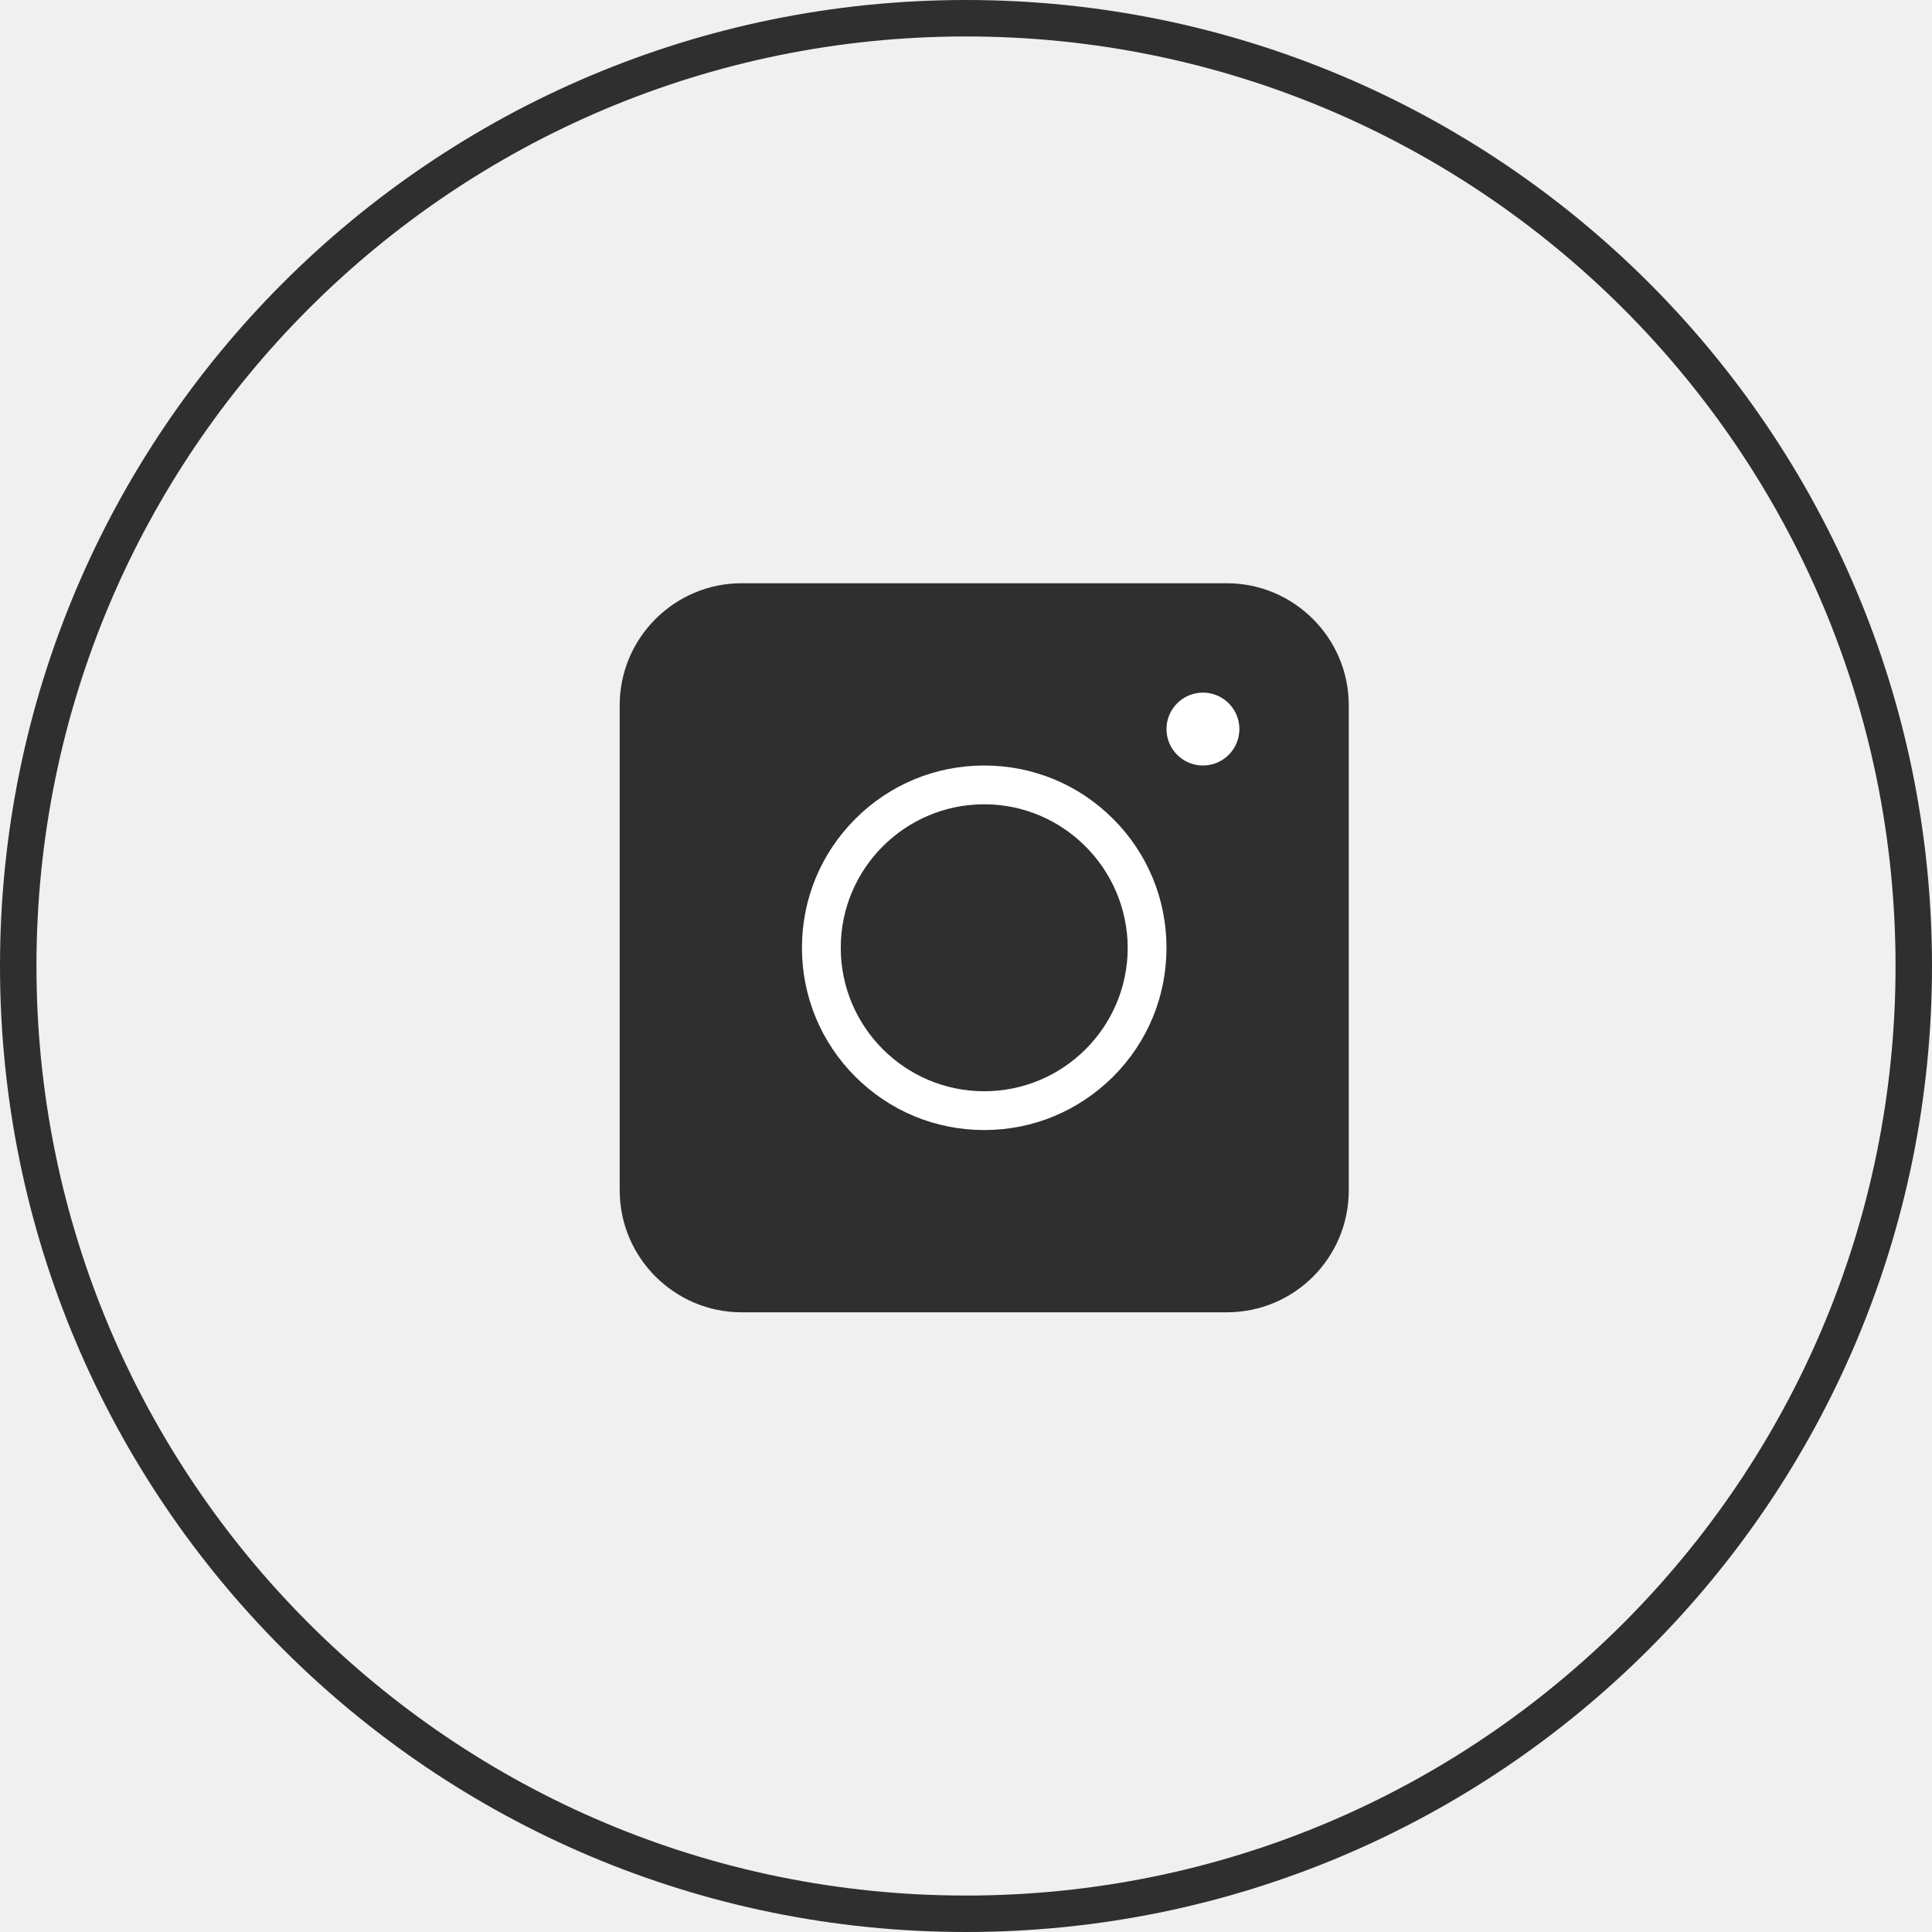
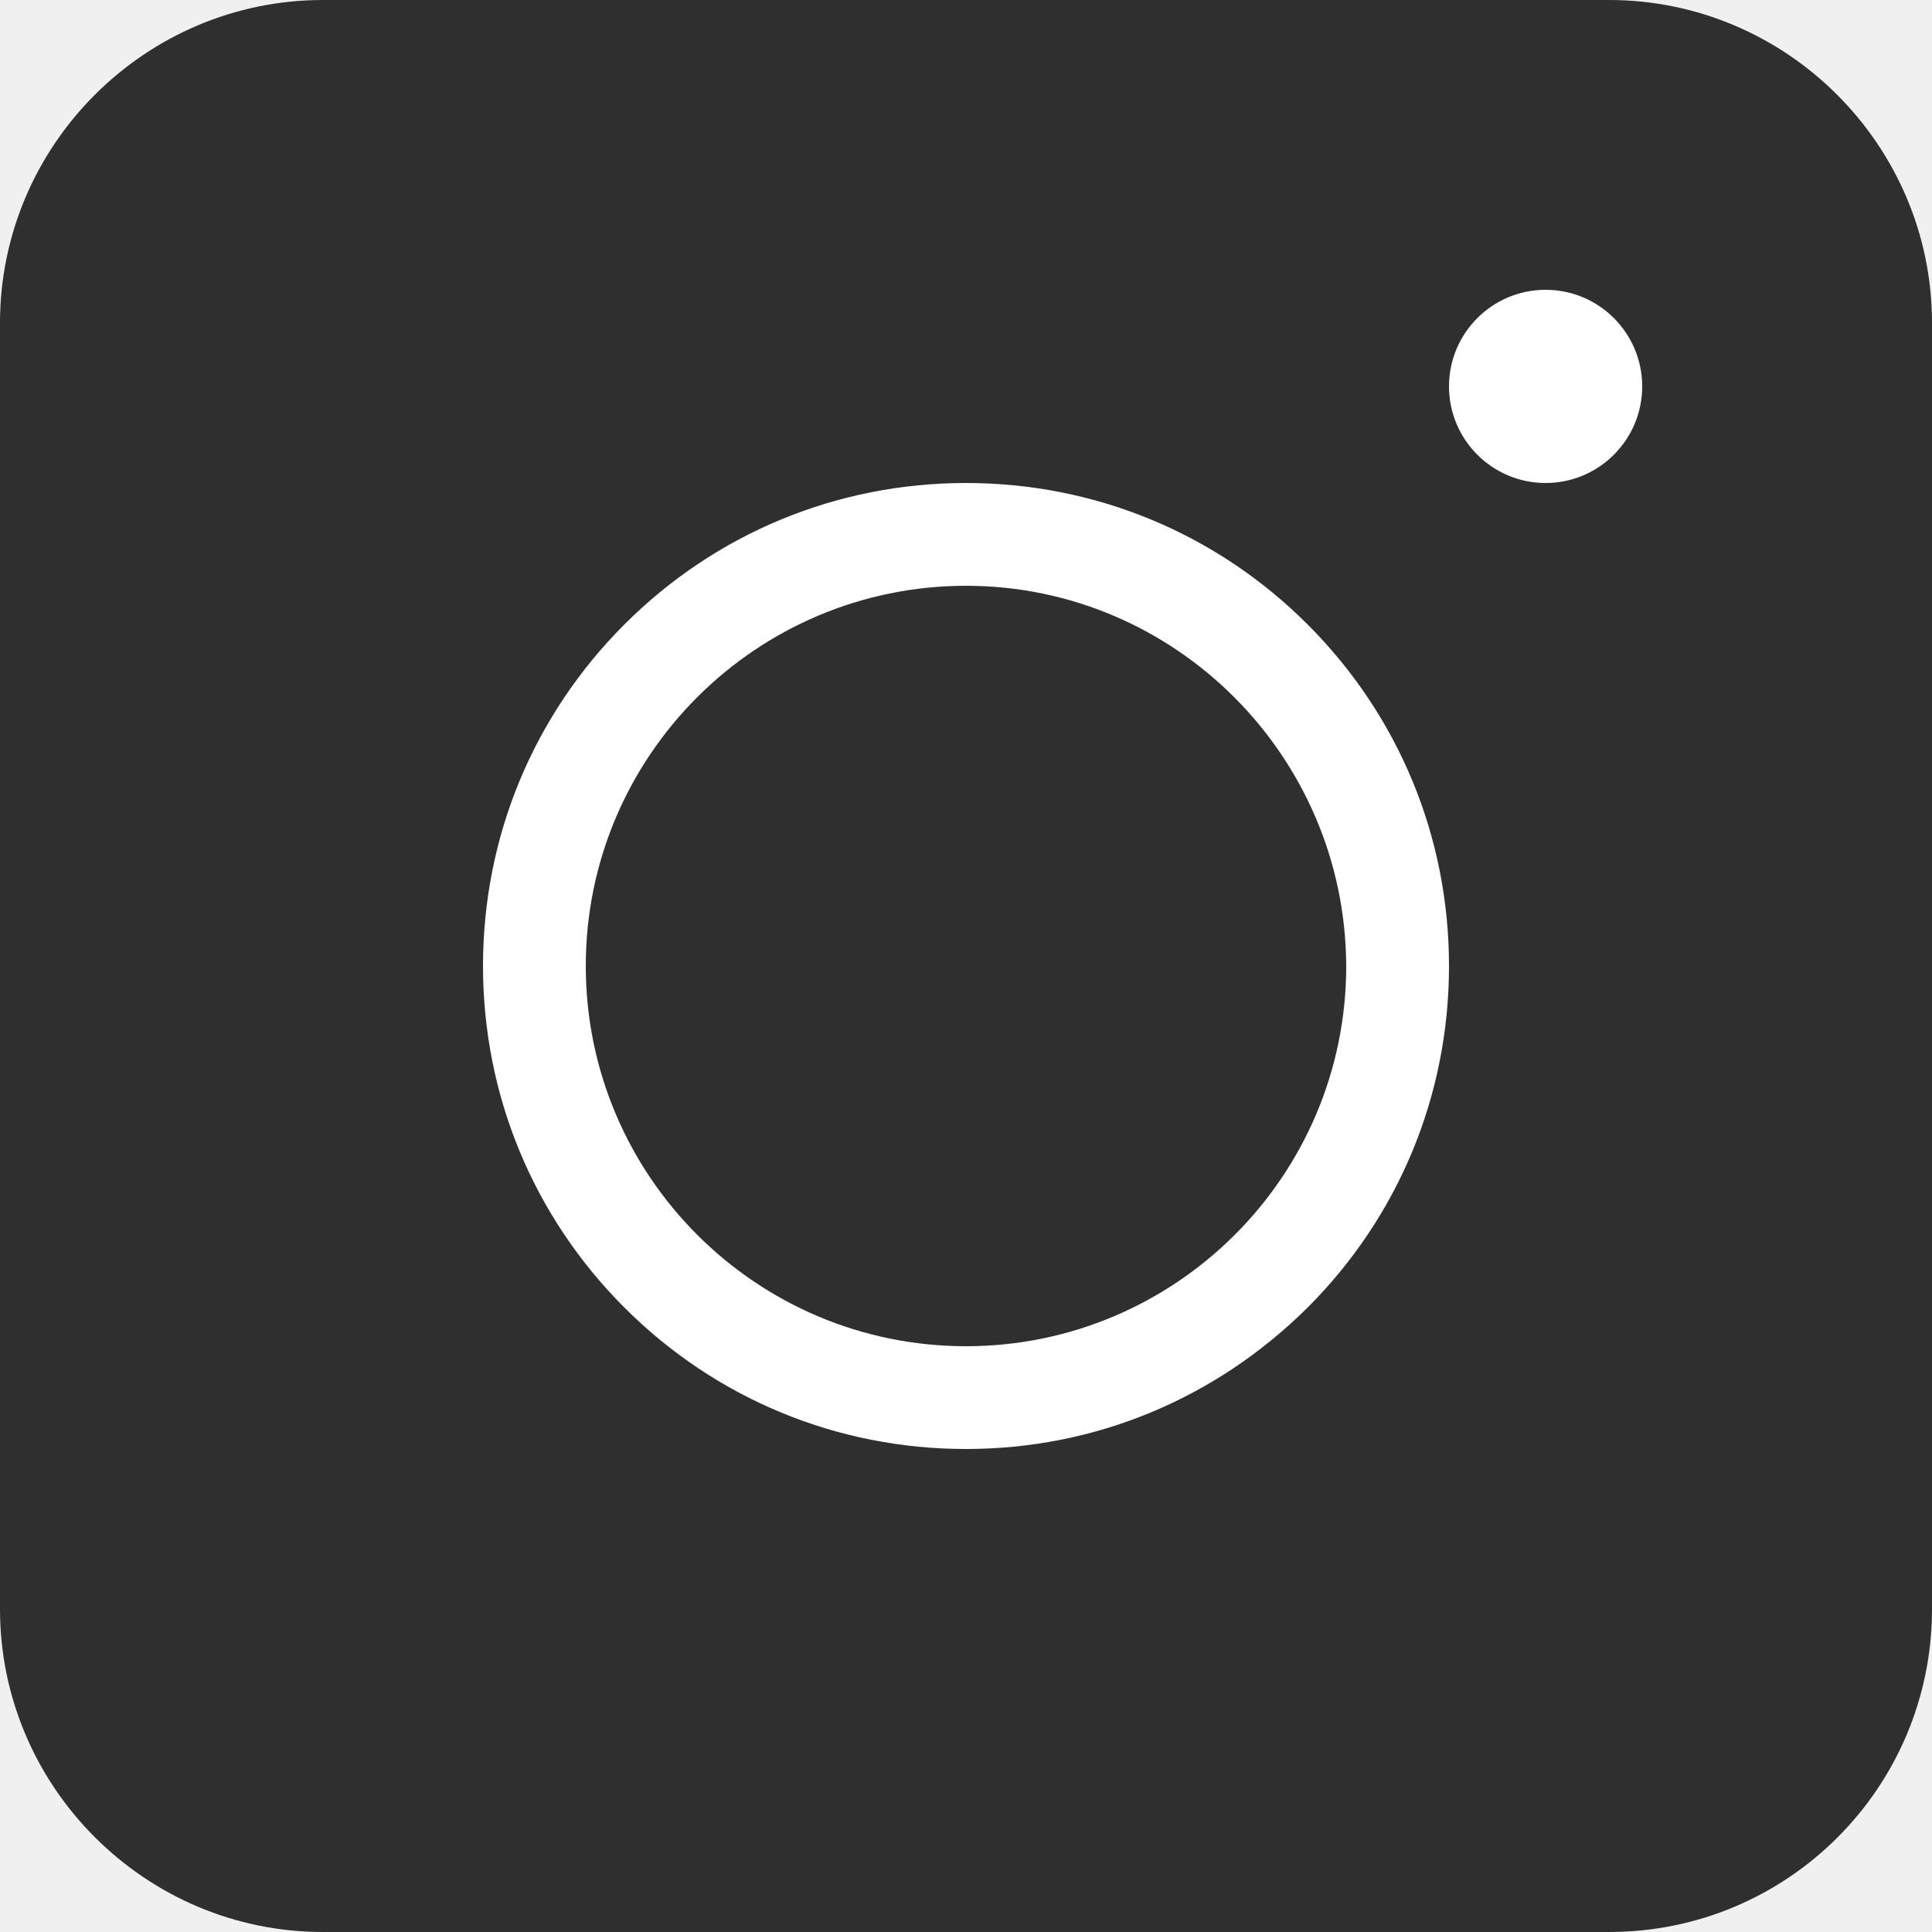
- <svg xmlns="http://www.w3.org/2000/svg" width="53" height="53" viewBox="0 0 53 53" fill="none">
-   <circle cx="26.5" cy="26.5" r="26" stroke="#2F2F2F" />
-   <path d="M33.657 36H20.343C18.503 36 17 34.497 17 32.657V19.343C17 17.503 18.503 16 20.343 16H33.657C35.497 16 37 17.503 37 19.343V32.657C37 34.505 35.505 36 33.657 36Z" fill="#2F2F2F" />
-   <path d="M27 31C25.664 31 24.408 30.48 23.464 29.536C22.52 28.592 22 27.336 22 26C22 24.664 22.52 23.408 23.464 22.464C24.408 21.52 25.664 21 27 21C28.336 21 29.592 21.52 30.536 22.464C31.48 23.408 32 24.664 32 26C32 27.336 31.48 28.592 30.536 29.536C29.584 30.48 28.336 31 27 31ZM27 22.064C24.832 22.064 23.064 23.824 23.064 26C23.064 28.168 24.824 29.936 27 29.936C29.168 29.936 30.936 28.176 30.936 26C30.928 23.832 29.168 22.064 27 22.064Z" fill="white" />
-   <path d="M33 21C33.552 21 34 20.552 34 20C34 19.448 33.552 19 33 19C32.448 19 32 19.448 32 20C32 20.552 32.448 21 33 21Z" fill="white" />
+ <svg xmlns="http://www.w3.org/2000/svg" width="20" height="20" viewBox="0 0 20 20" fill="none">
+   <path d="M16.657 20H3.343C1.503 20 0 18.497 0 16.657V3.343C0 1.503 1.503 0 3.343 0H16.657C18.497 0 20 1.503 20 3.343V16.657C20 18.505 18.505 20 16.657 20Z" fill="#2F2F2F" />
+   <path d="M10 15C8.664 15 7.408 14.48 6.464 13.536C5.52 12.592 5 11.336 5 10C5 8.664 5.52 7.408 6.464 6.464C7.408 5.52 8.664 5 10 5C11.336 5 12.592 5.52 13.536 6.464C14.48 7.408 15 8.664 15 10C15 11.336 14.48 12.592 13.536 13.536C12.584 14.48 11.336 15 10 15ZM10 6.064C7.832 6.064 6.064 7.824 6.064 10C6.064 12.168 7.824 13.936 10 13.936C12.168 13.936 13.936 12.176 13.936 10C13.928 7.832 12.168 6.064 10 6.064Z" fill="white" />
+   <path d="M16 5C16.552 5 17 4.552 17 4C17 3.448 16.552 3 16 3C15.448 3 15 3.448 15 4C15 4.552 15.448 5 16 5Z" fill="white" />
</svg>
